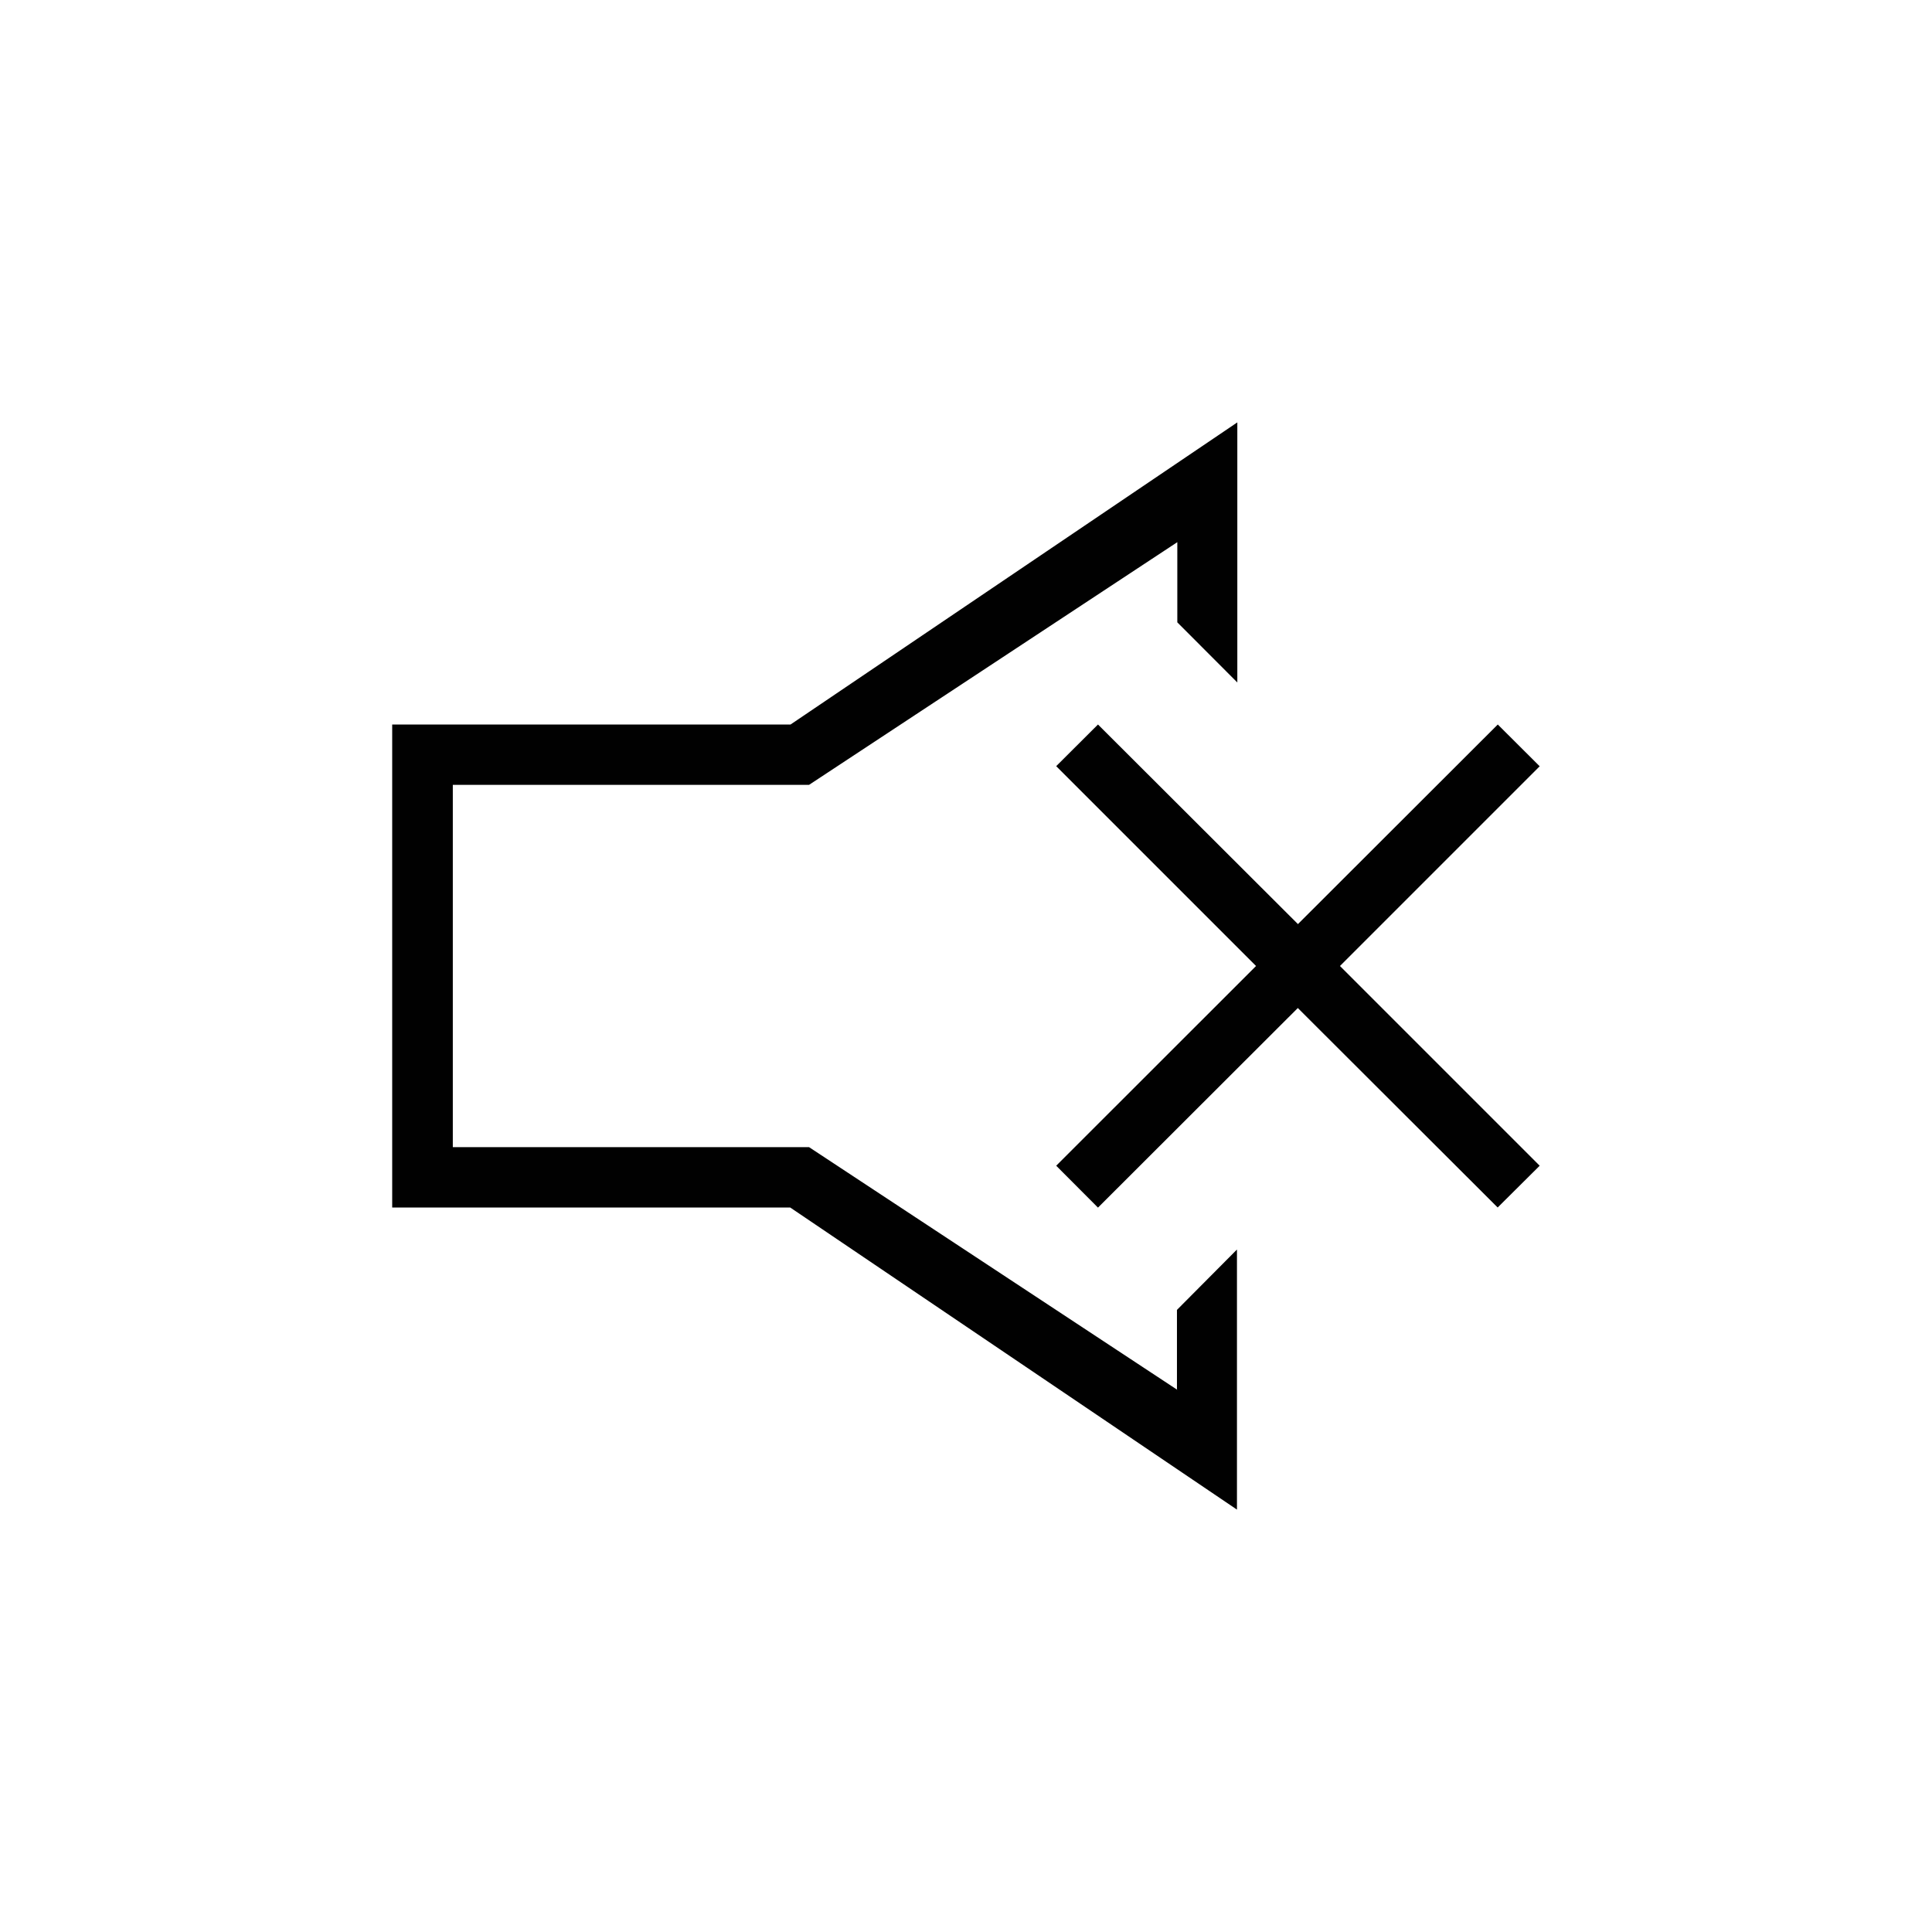
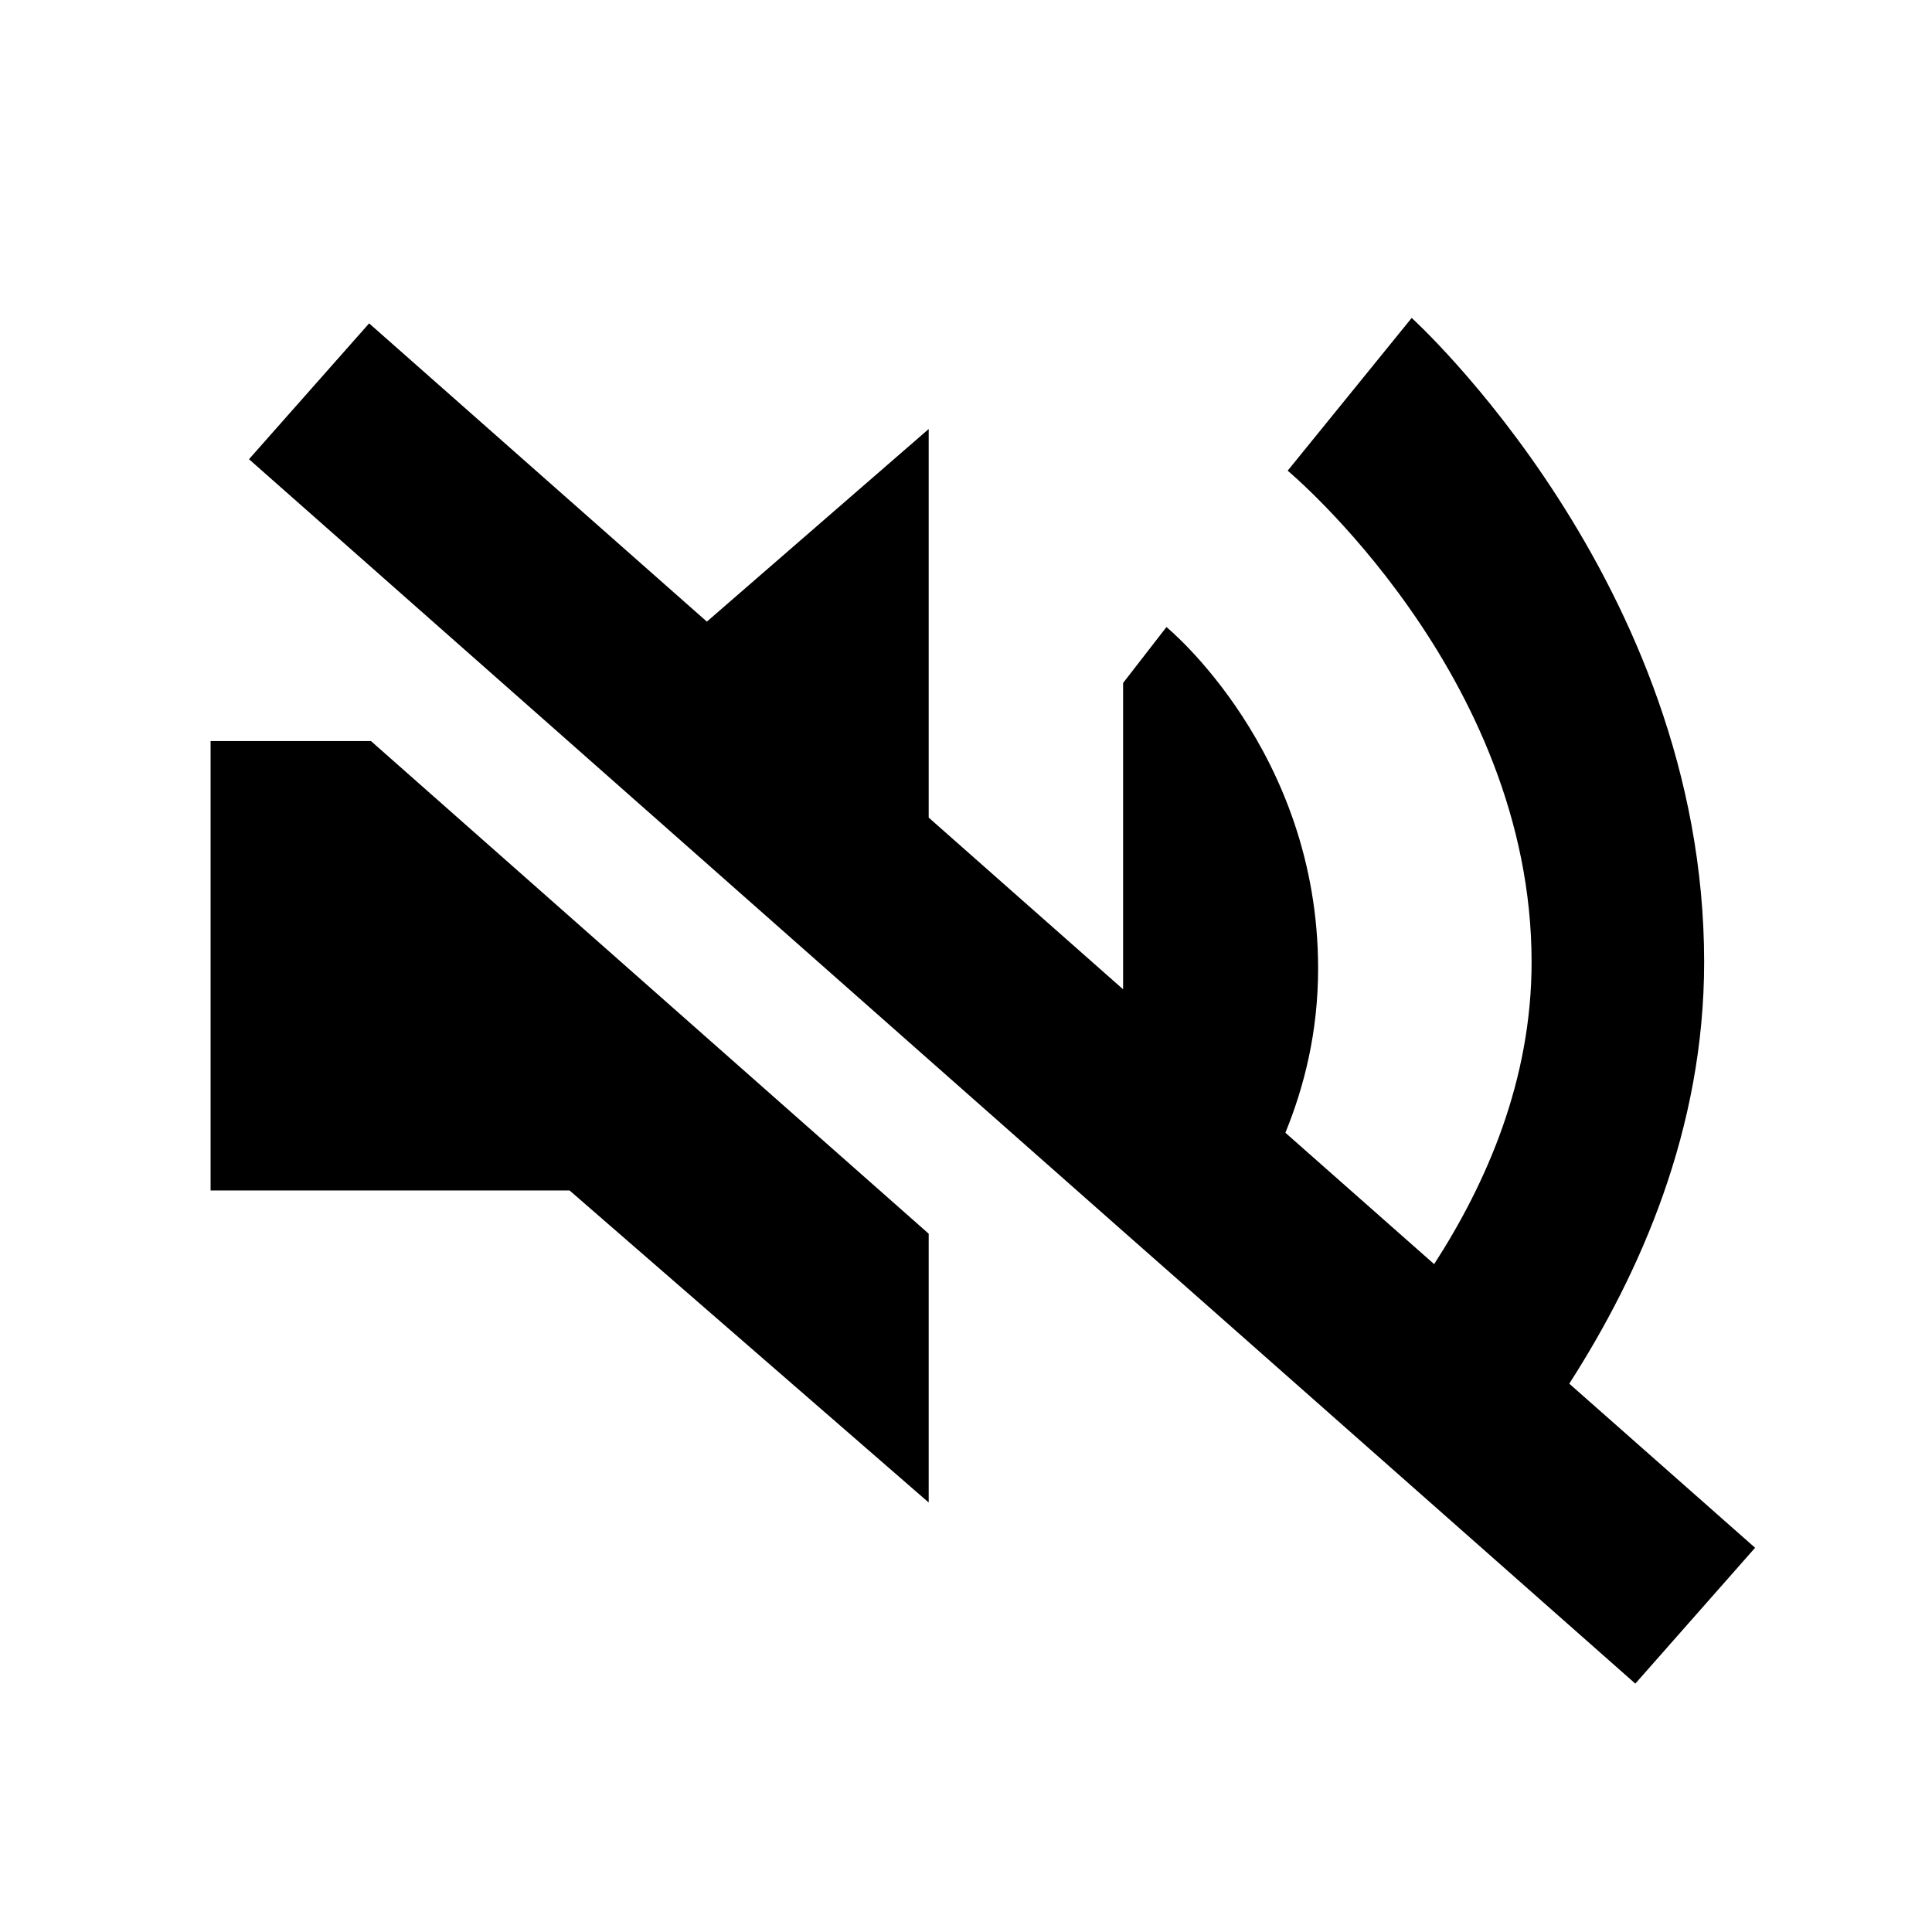
<svg xmlns="http://www.w3.org/2000/svg" viewBox="0 0 16 16">
-   <path fill-rule="evenodd" clip-rule="evenodd" fill="#010101" d="M9.75 11.51L6.7 9.5H3.75v-3H6.7L9.75 4.49v.664l.497.498V3.498L6.547 6H3.248v4h3.296l3.7 2.502v-2.154l-.497.5v.662zm3-5.165L12.404 6l-1.655 1.653L9.093 6l-.346.345L10.402 8 8.747 9.654l.346.347 1.655-1.653L12.403 10l.348-.346L11.097 8l1.655-1.655z" />
+   <path id="rect923-4" d="M 11.691 2.633 L 10.664 3.898 C 10.664 3.898 12.684 5.584 12.684 7.967 C 12.684 8.947 12.311 9.797 11.877 10.469 L 10.645 9.381 C 10.801 8.998 10.916 8.548 10.916 8.02 C 10.916 6.219 9.66 5.193 9.66 5.193 L 9.301 5.656 L 9.301 8.193 L 7.691 6.771 L 7.691 3.553 L 5.854 5.148 L 3.057 2.678 L 2.062 3.803 L 4.705 6.137 L 7.691 8.775 L 9.301 10.197 L 9.807 10.643 L 10.93 11.635 L 12.086 12.656 L 13.543 13.943 L 14.535 12.818 L 12.996 11.459 C 13.583 10.544 14.113 9.354 14.113 7.967 C 14.113 4.826 11.691 2.633 11.691 2.633 z M 1.744 6.137 L 1.744 9.859 L 4.717 9.859 L 7.691 12.443 L 7.691 10.217 L 3.072 6.137 L 1.744 6.137 z " />
+   <g id="path2804" transform="translate(-0.494961,0.561213)">
+     <path d="M 2.528,3.658 14.007,13.799" id="path2808" />
+   </g>
+   <g id="g2816" transform="translate(0.03124978,-0.4180729)">
+     <path d="M 2.528,3.658 14.007,13.799" id="path2812" />
+   </g>
</svg>
